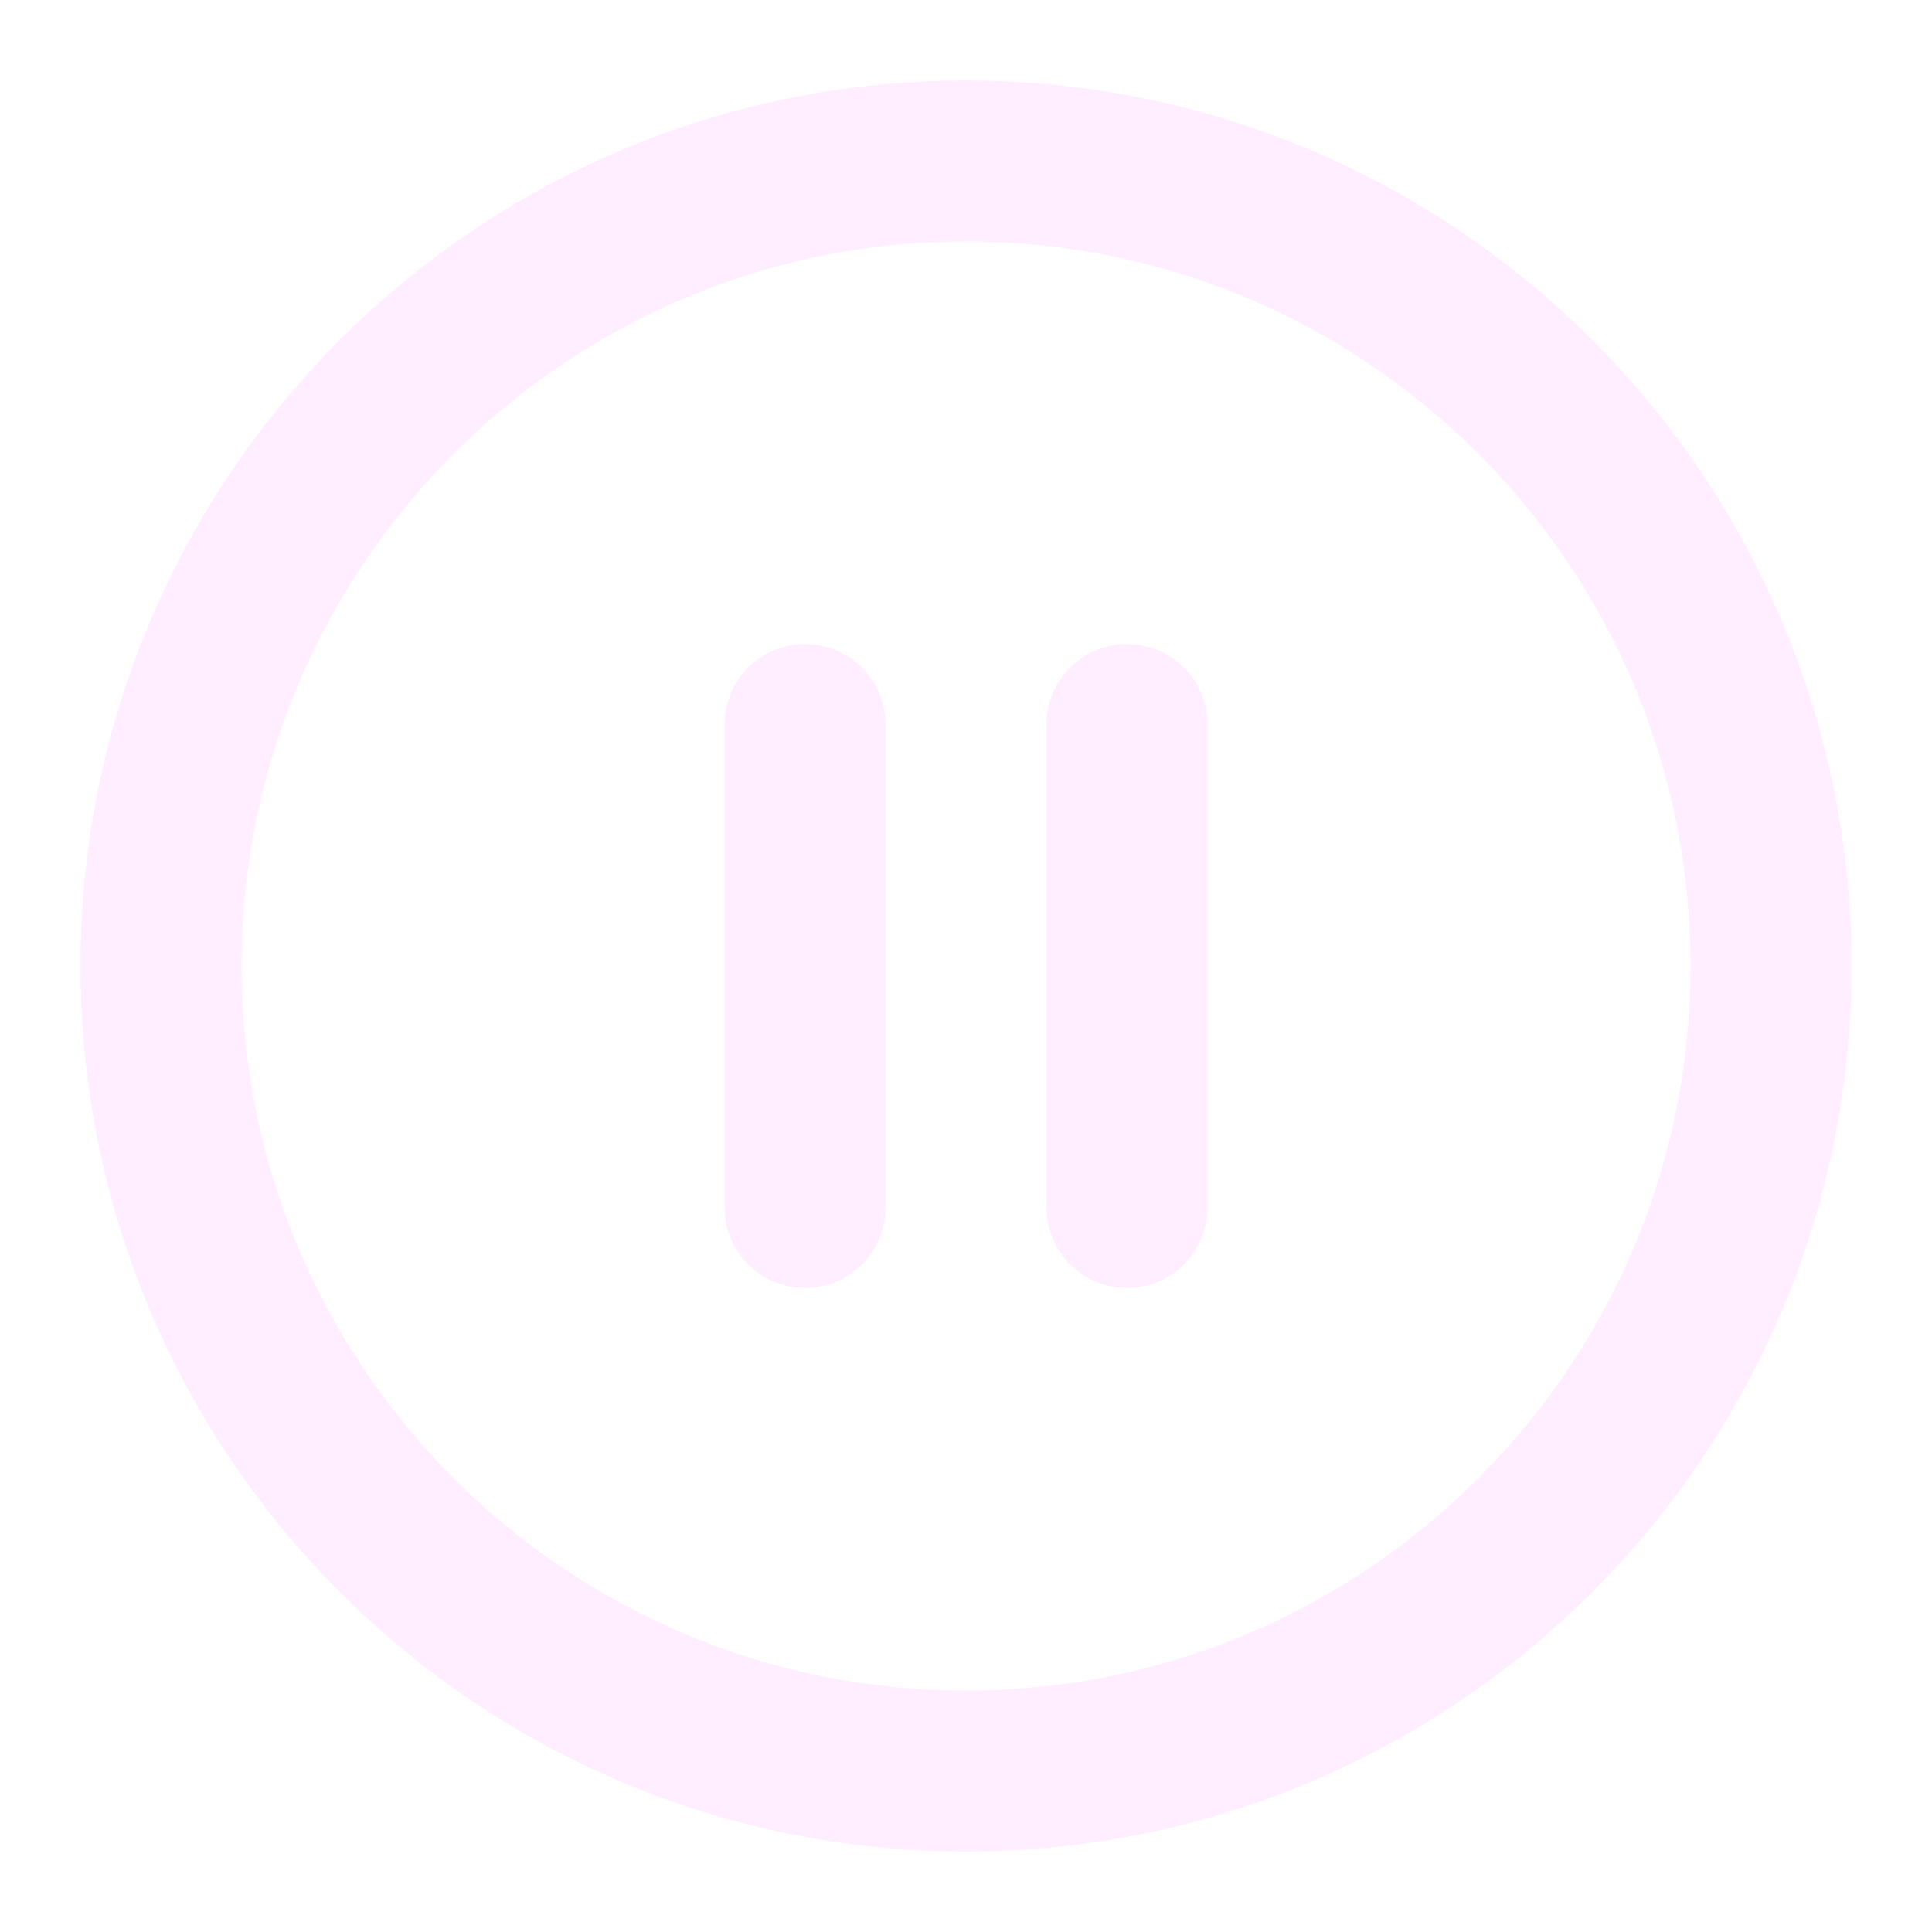
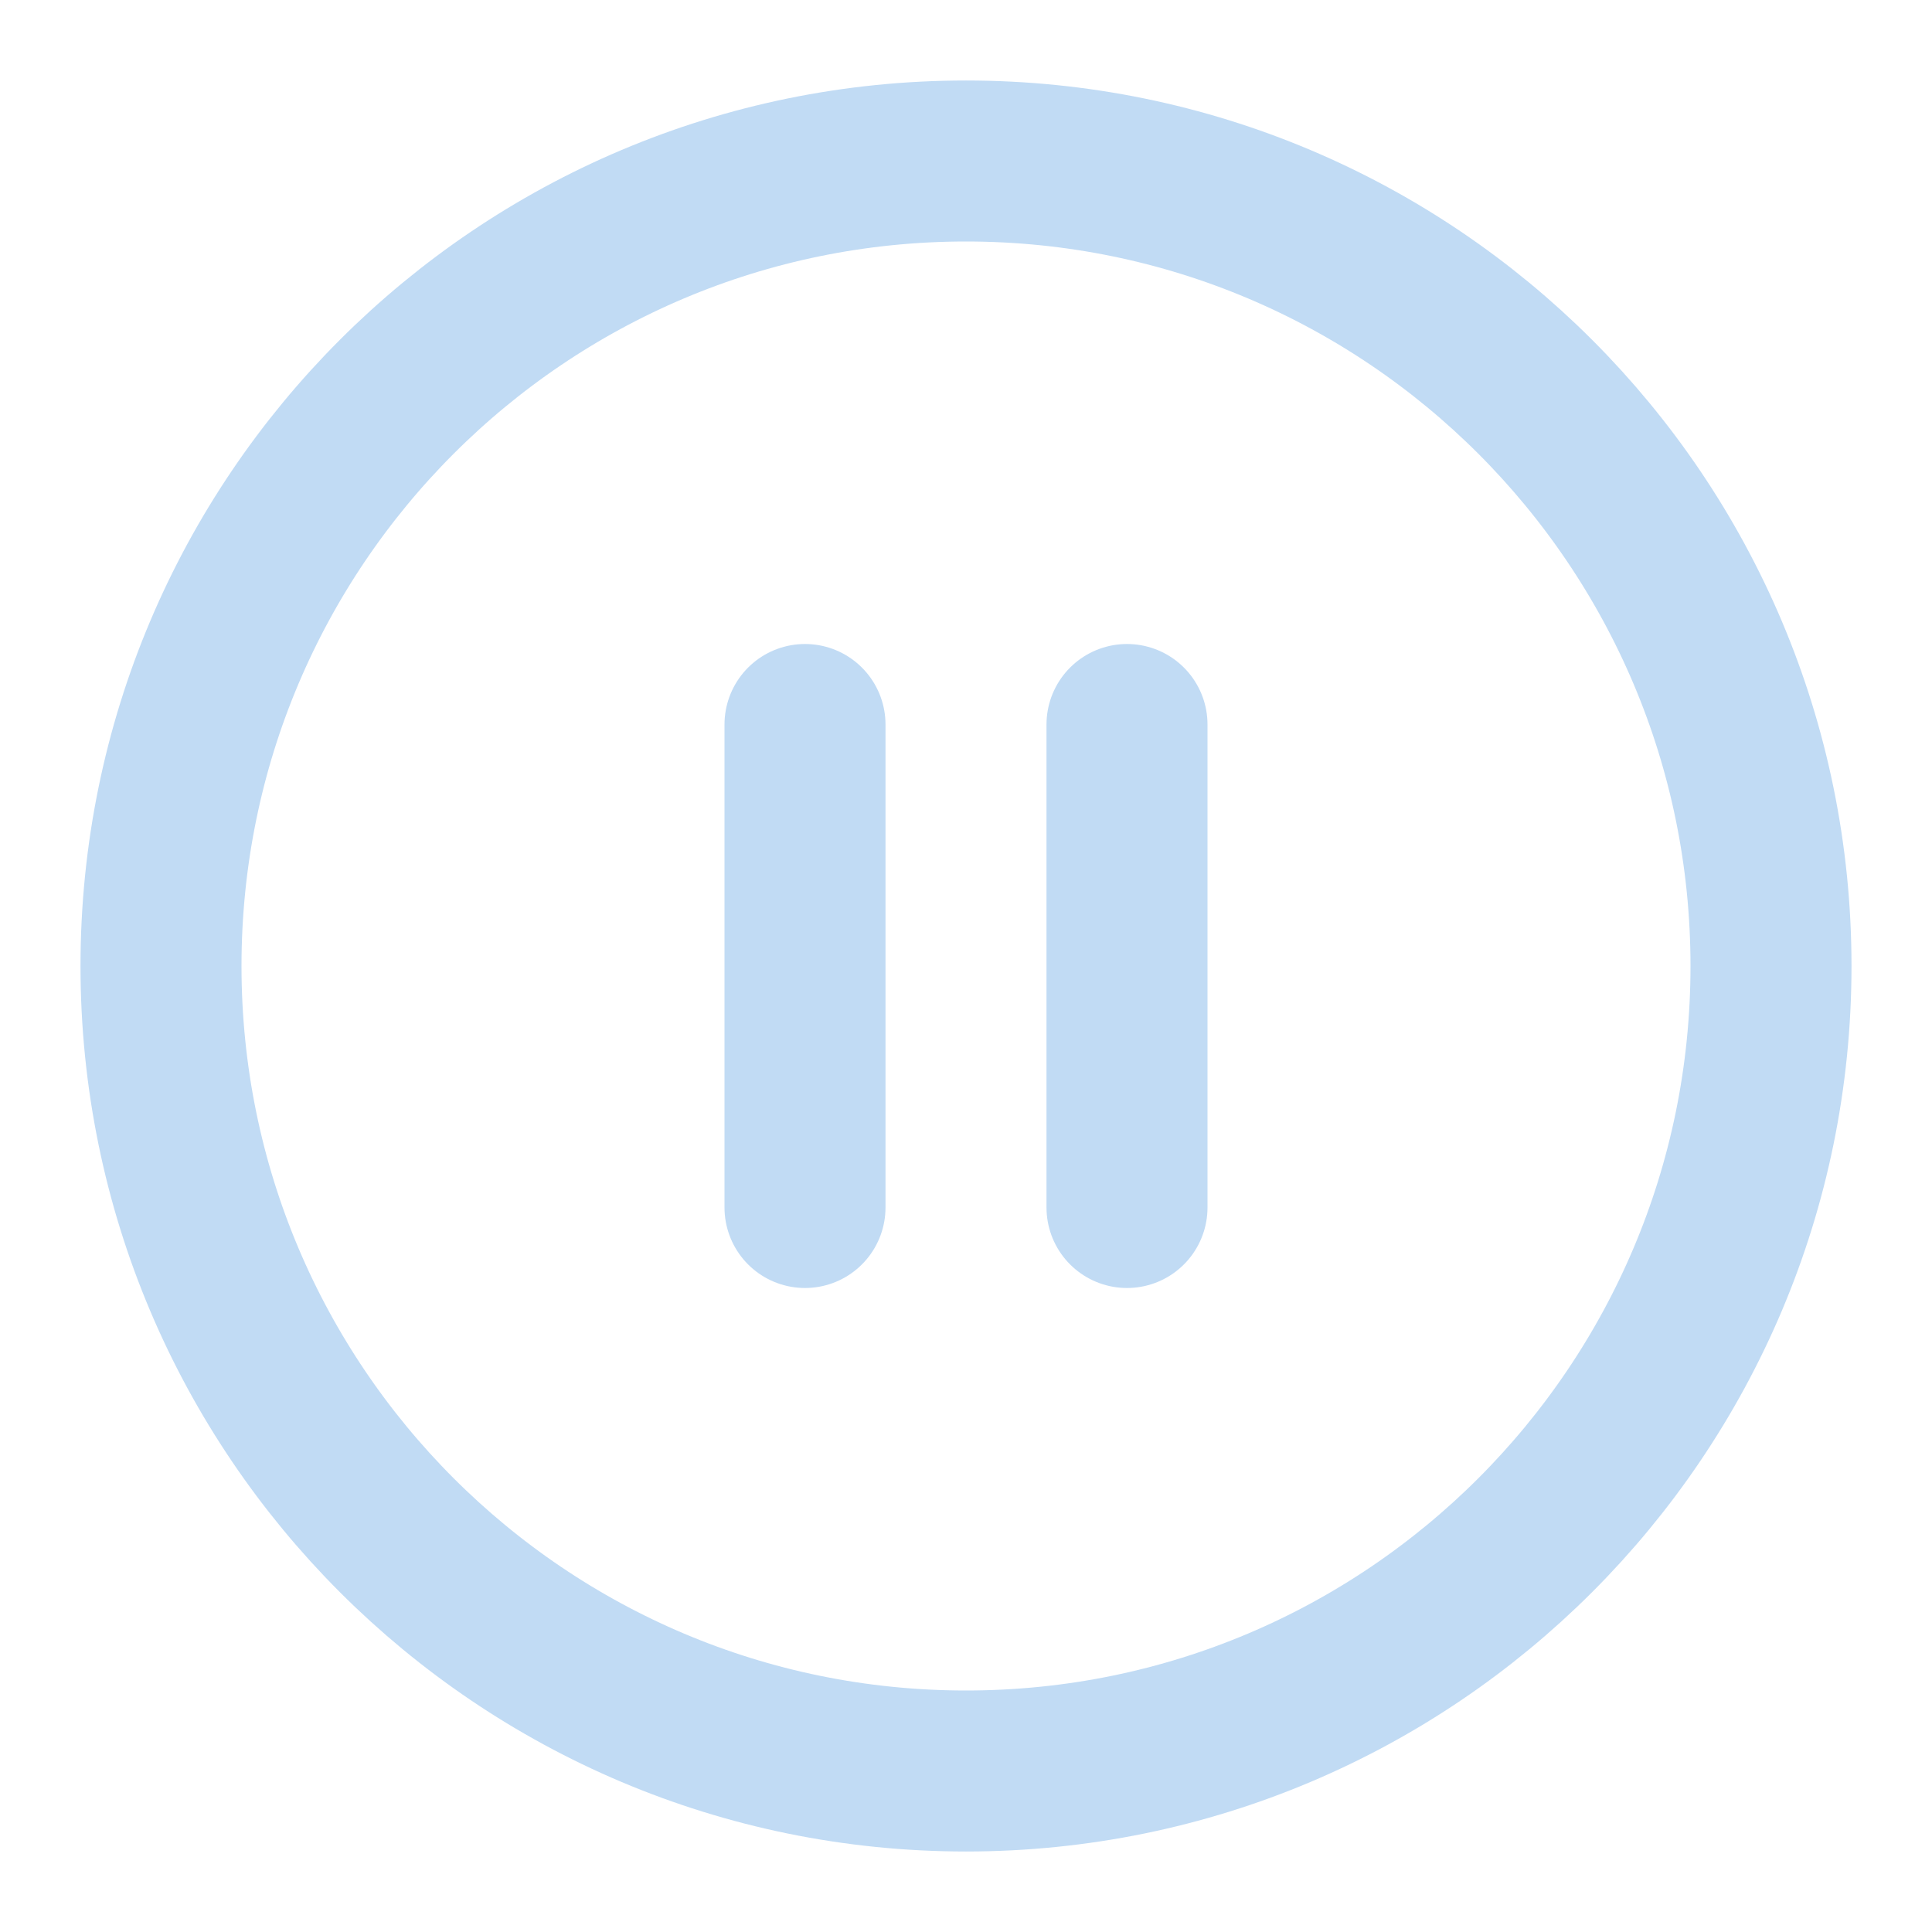
- <svg xmlns="http://www.w3.org/2000/svg" width="24" height="24" viewBox="0 0 24 24" fill="none" stroke="#ffeeff" stroke-width="2" stroke-linecap="round" stroke-linejoin="round" class="feather feather-pause-circle">
+ <svg xmlns="http://www.w3.org/2000/svg" width="24" height="24" viewBox="0 0 24 24" fill="none" stroke="#c1dbf4" stroke-width="2" stroke-linecap="round" stroke-linejoin="round" class="feather feather-pause-circle">
  <circle cx="12" cy="12" r="10" />
  <line x1="10" y1="15" x2="10" y2="9" />
  <line x1="14" y1="15" x2="14" y2="9" />
</svg>
